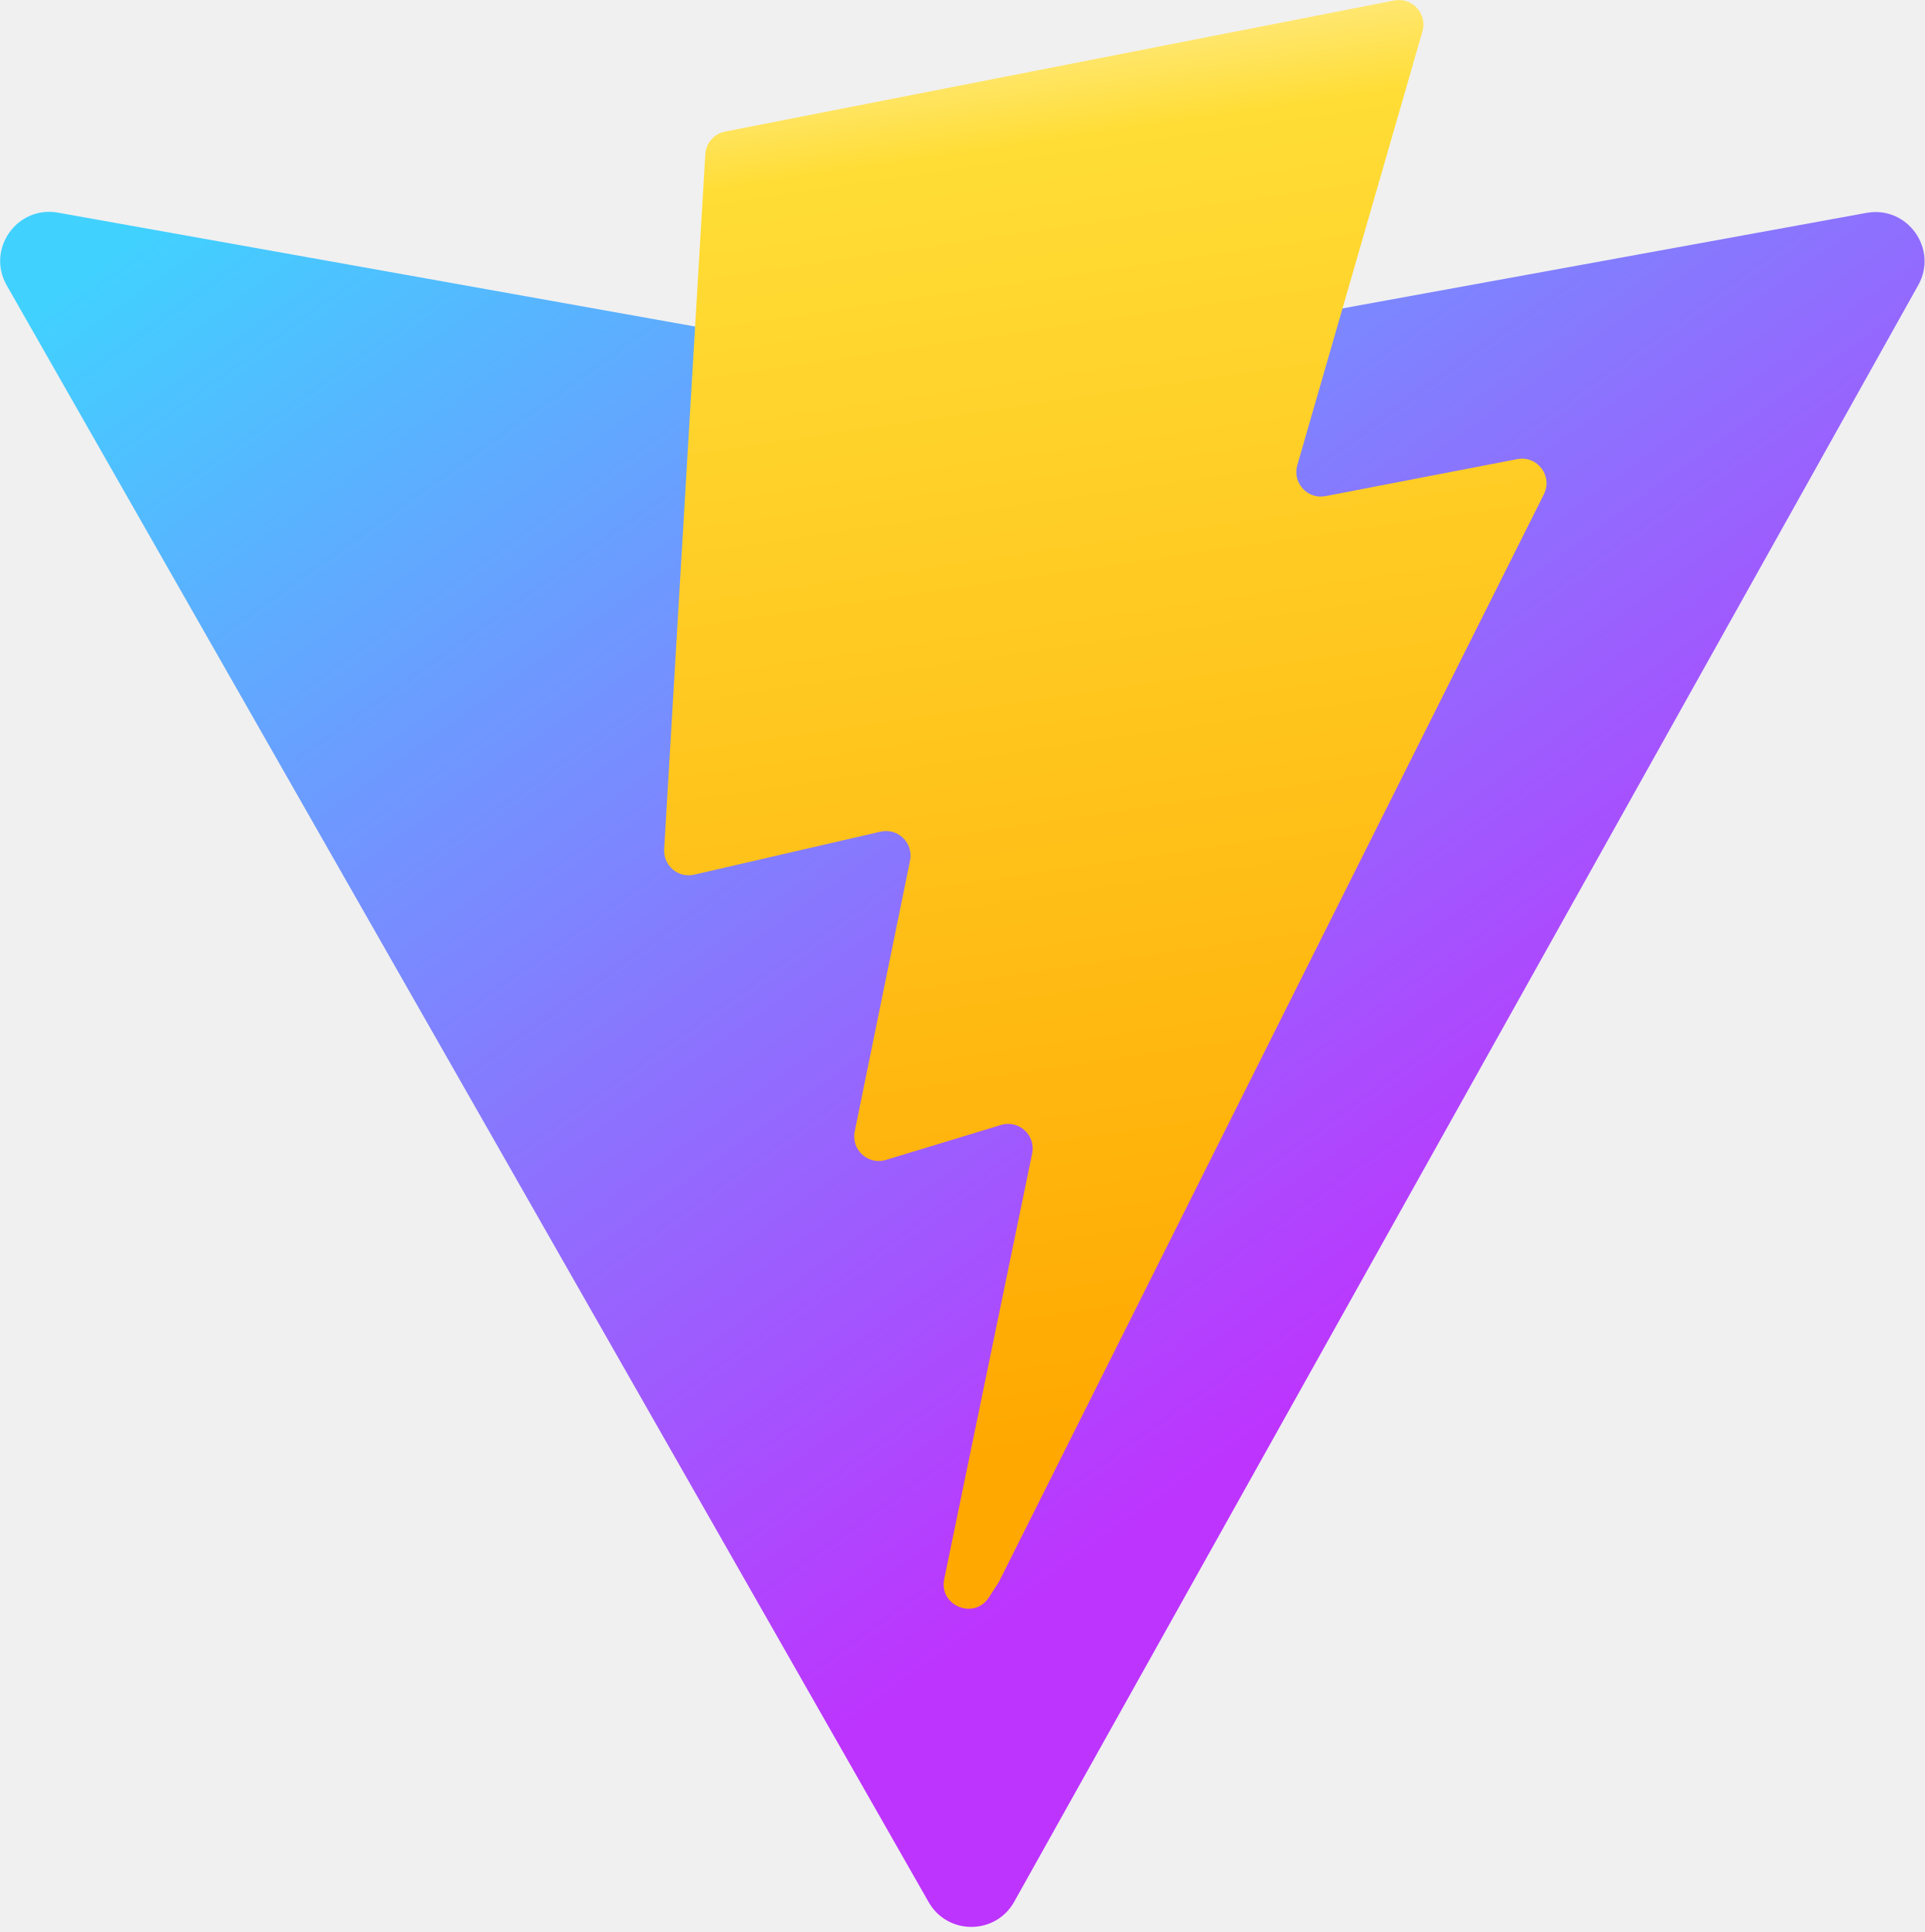
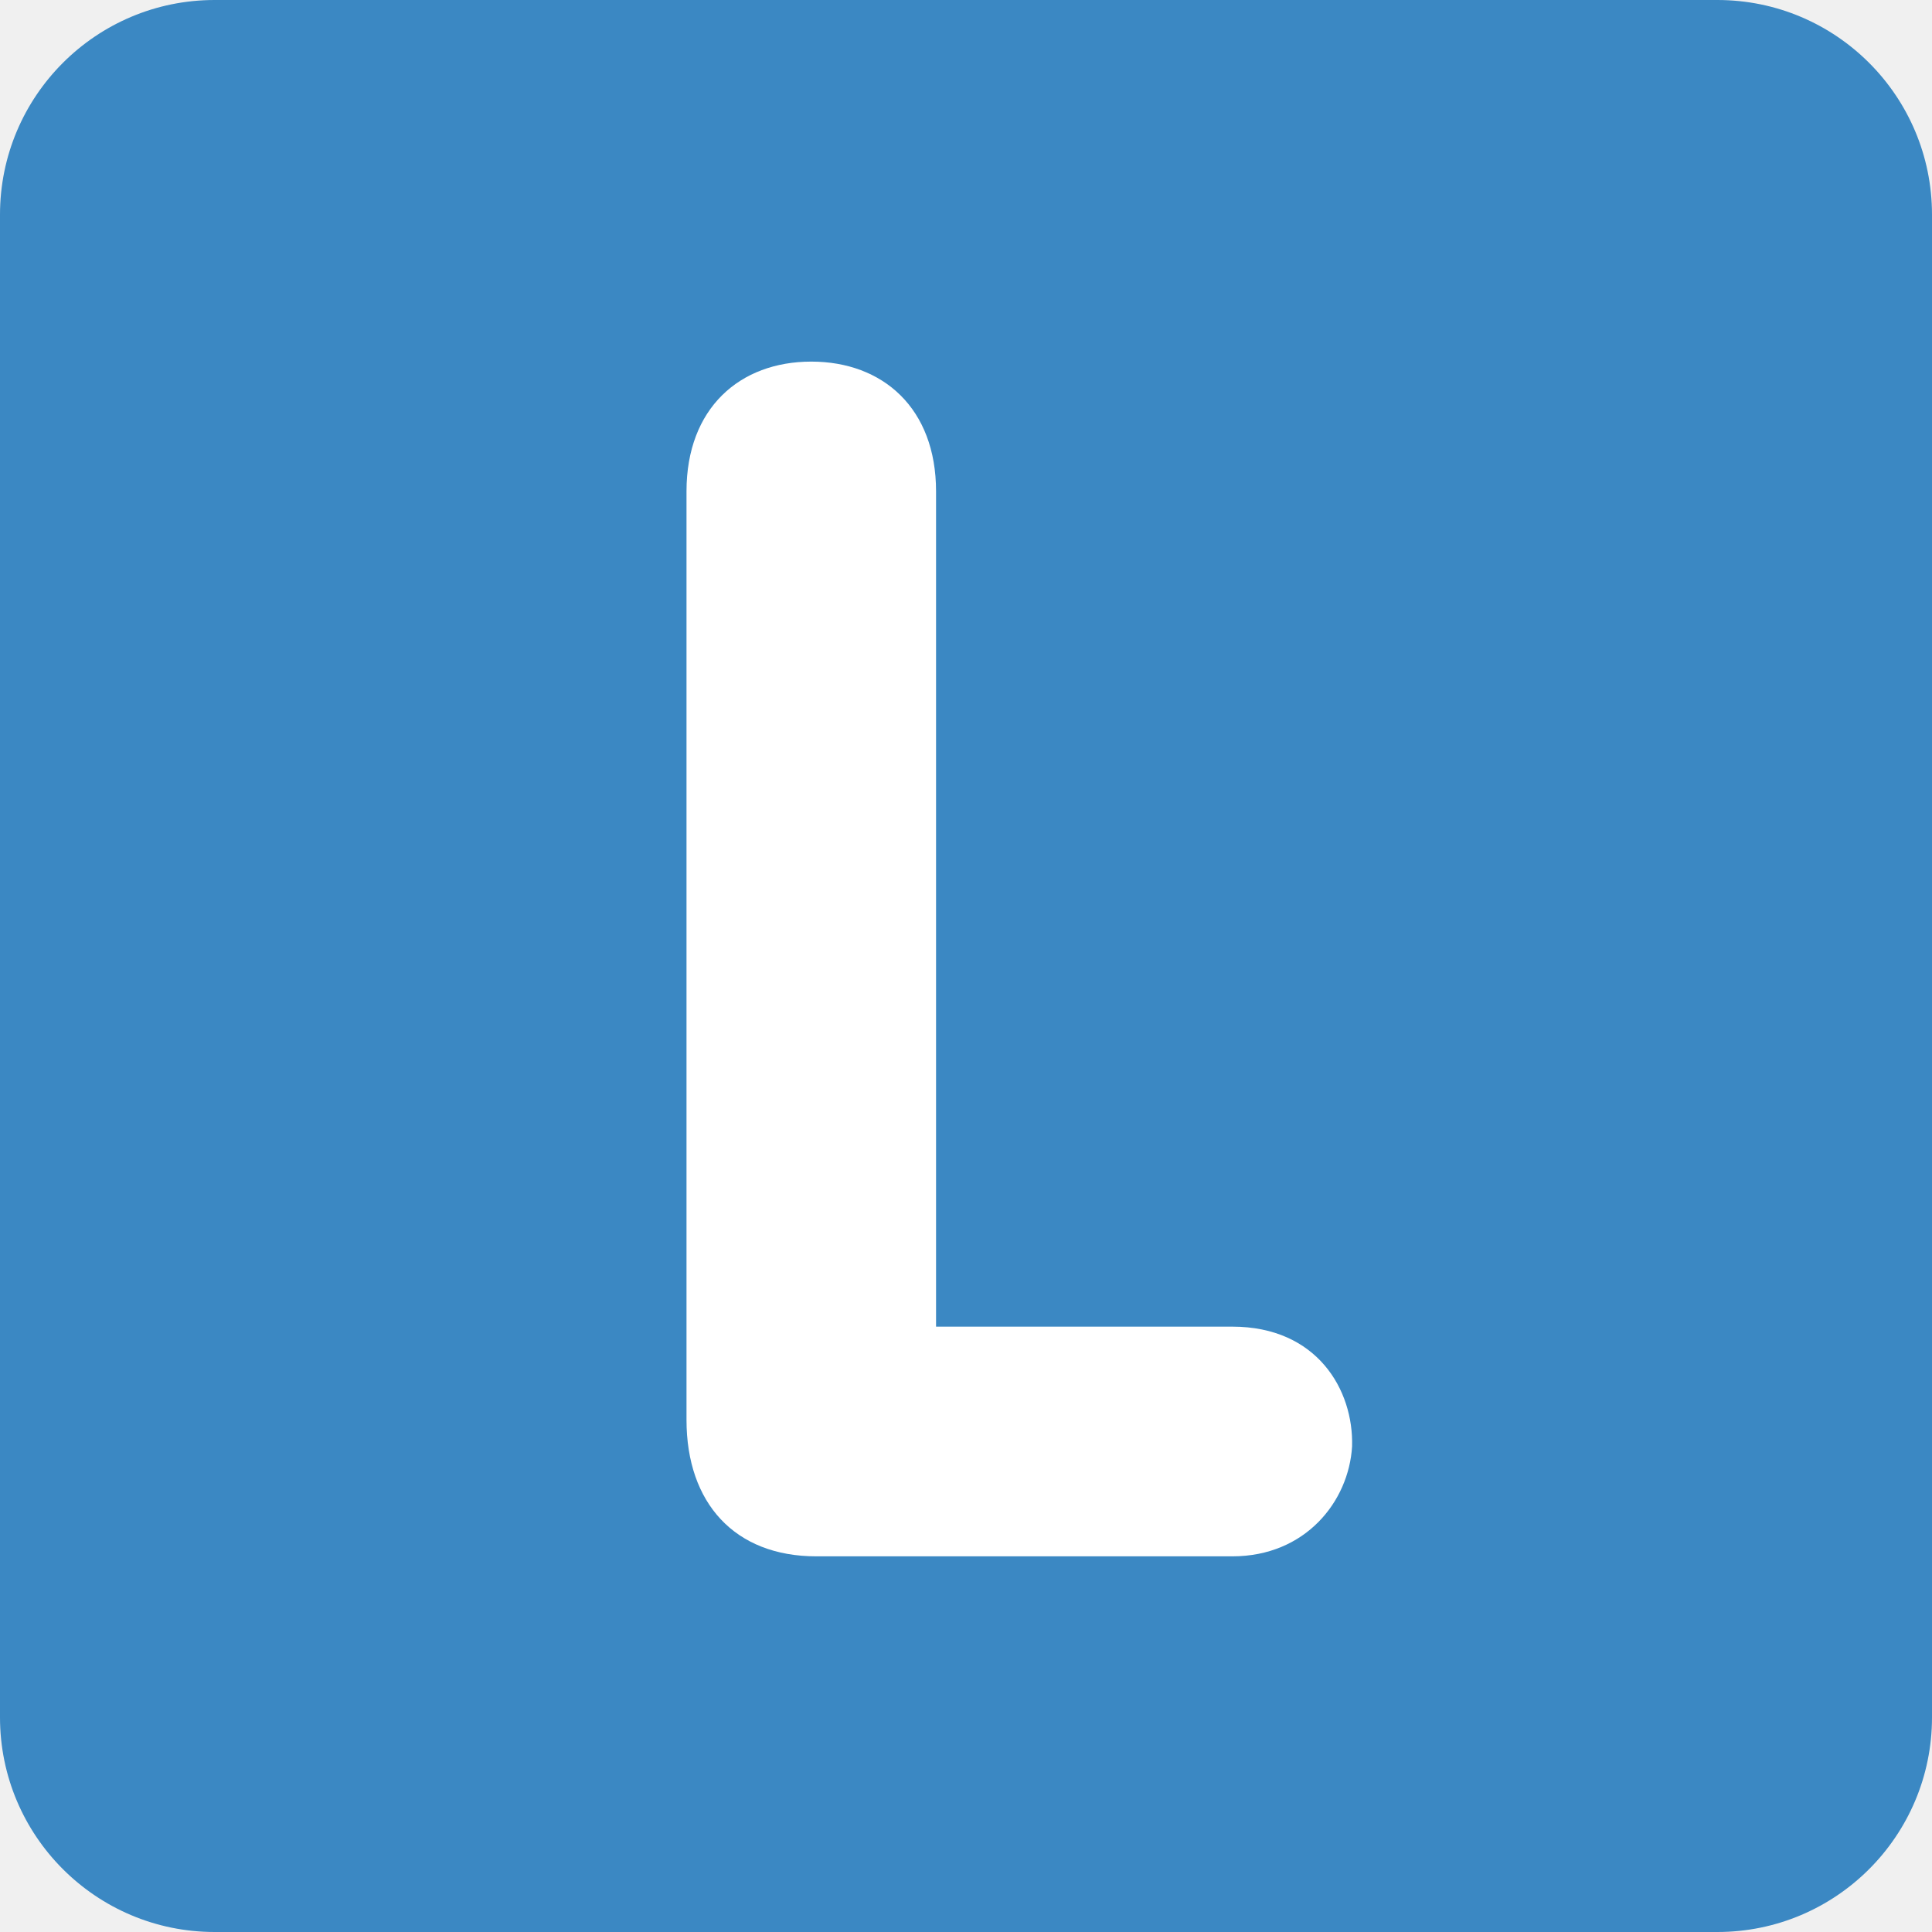
- <svg xmlns="http://www.w3.org/2000/svg" aria-hidden="true" role="img" class="iconify iconify--logos" width="31.88" height="32" preserveAspectRatio="xMidYMid meet" viewBox="0 0 256 257">
-   <defs>
-     <linearGradient id="IconifyId1813088fe1fbc01fb466" x1="-.828%" x2="57.636%" y1="7.652%" y2="78.411%">
-       <stop offset="0%" stop-color="#41D1FF" />
-       <stop offset="100%" stop-color="#BD34FE" />
-     </linearGradient>
-     <linearGradient id="IconifyId1813088fe1fbc01fb467" x1="43.376%" x2="50.316%" y1="2.242%" y2="89.03%">
-       <stop offset="0%" stop-color="#FFEA83" />
-       <stop offset="8.333%" stop-color="#FFDD35" />
-       <stop offset="100%" stop-color="#FFA800" />
-     </linearGradient>
-   </defs>
-   <path fill="url(#IconifyId1813088fe1fbc01fb466)" d="M255.153 37.938L134.897 252.976c-2.483 4.44-8.862 4.466-11.382.048L.875 37.958c-2.746-4.814 1.371-10.646 6.827-9.67l120.385 21.517a6.537 6.537 0 0 0 2.322-.004l117.867-21.483c5.438-.991 9.574 4.796 6.877 9.62Z" />
-   <path fill="url(#IconifyId1813088fe1fbc01fb467)" d="M185.432.063L96.44 17.501a3.268 3.268 0 0 0-2.634 3.014l-5.474 92.456a3.268 3.268 0 0 0 3.997 3.378l24.777-5.718c2.318-.535 4.413 1.507 3.936 3.838l-7.361 36.047c-.495 2.426 1.782 4.5 4.151 3.78l15.304-4.649c2.372-.72 4.652 1.36 4.15 3.788l-11.698 56.621c-.732 3.542 3.979 5.473 5.943 2.437l1.313-2.028l72.516-144.72c1.215-2.423-.88-5.186-3.54-4.672l-25.505 4.922c-2.396.462-4.435-1.77-3.759-4.114l16.646-57.705c.677-2.35-1.37-4.583-3.769-4.113Z" />
+ <svg xmlns="http://www.w3.org/2000/svg" width="800px" height="800px" viewBox="0 0 36 36" aria-hidden="true" role="img" class="iconify iconify--twemoji" preserveAspectRatio="xMidYMid meet">
+   <path fill="#3B88C3" d="M36 32a4 4 0 0 1-4 4H4a4 4 0 0 1-4-4V4a4 4 0 0 1 4-4h28a4 4 0 0 1 4 4v28z" />
+   <path fill="#FFF" d="M12.792 9.156c0-1.55.992-2.418 2.325-2.418c1.333 0 2.325.868 2.325 2.418V24.72h5.52c1.58 0 2.263 1.179 2.232 2.232c-.061 1.025-.868 2.048-2.231 2.048H15.21c-1.519 0-2.418-.992-2.418-2.543V9.156z" />
</svg>
